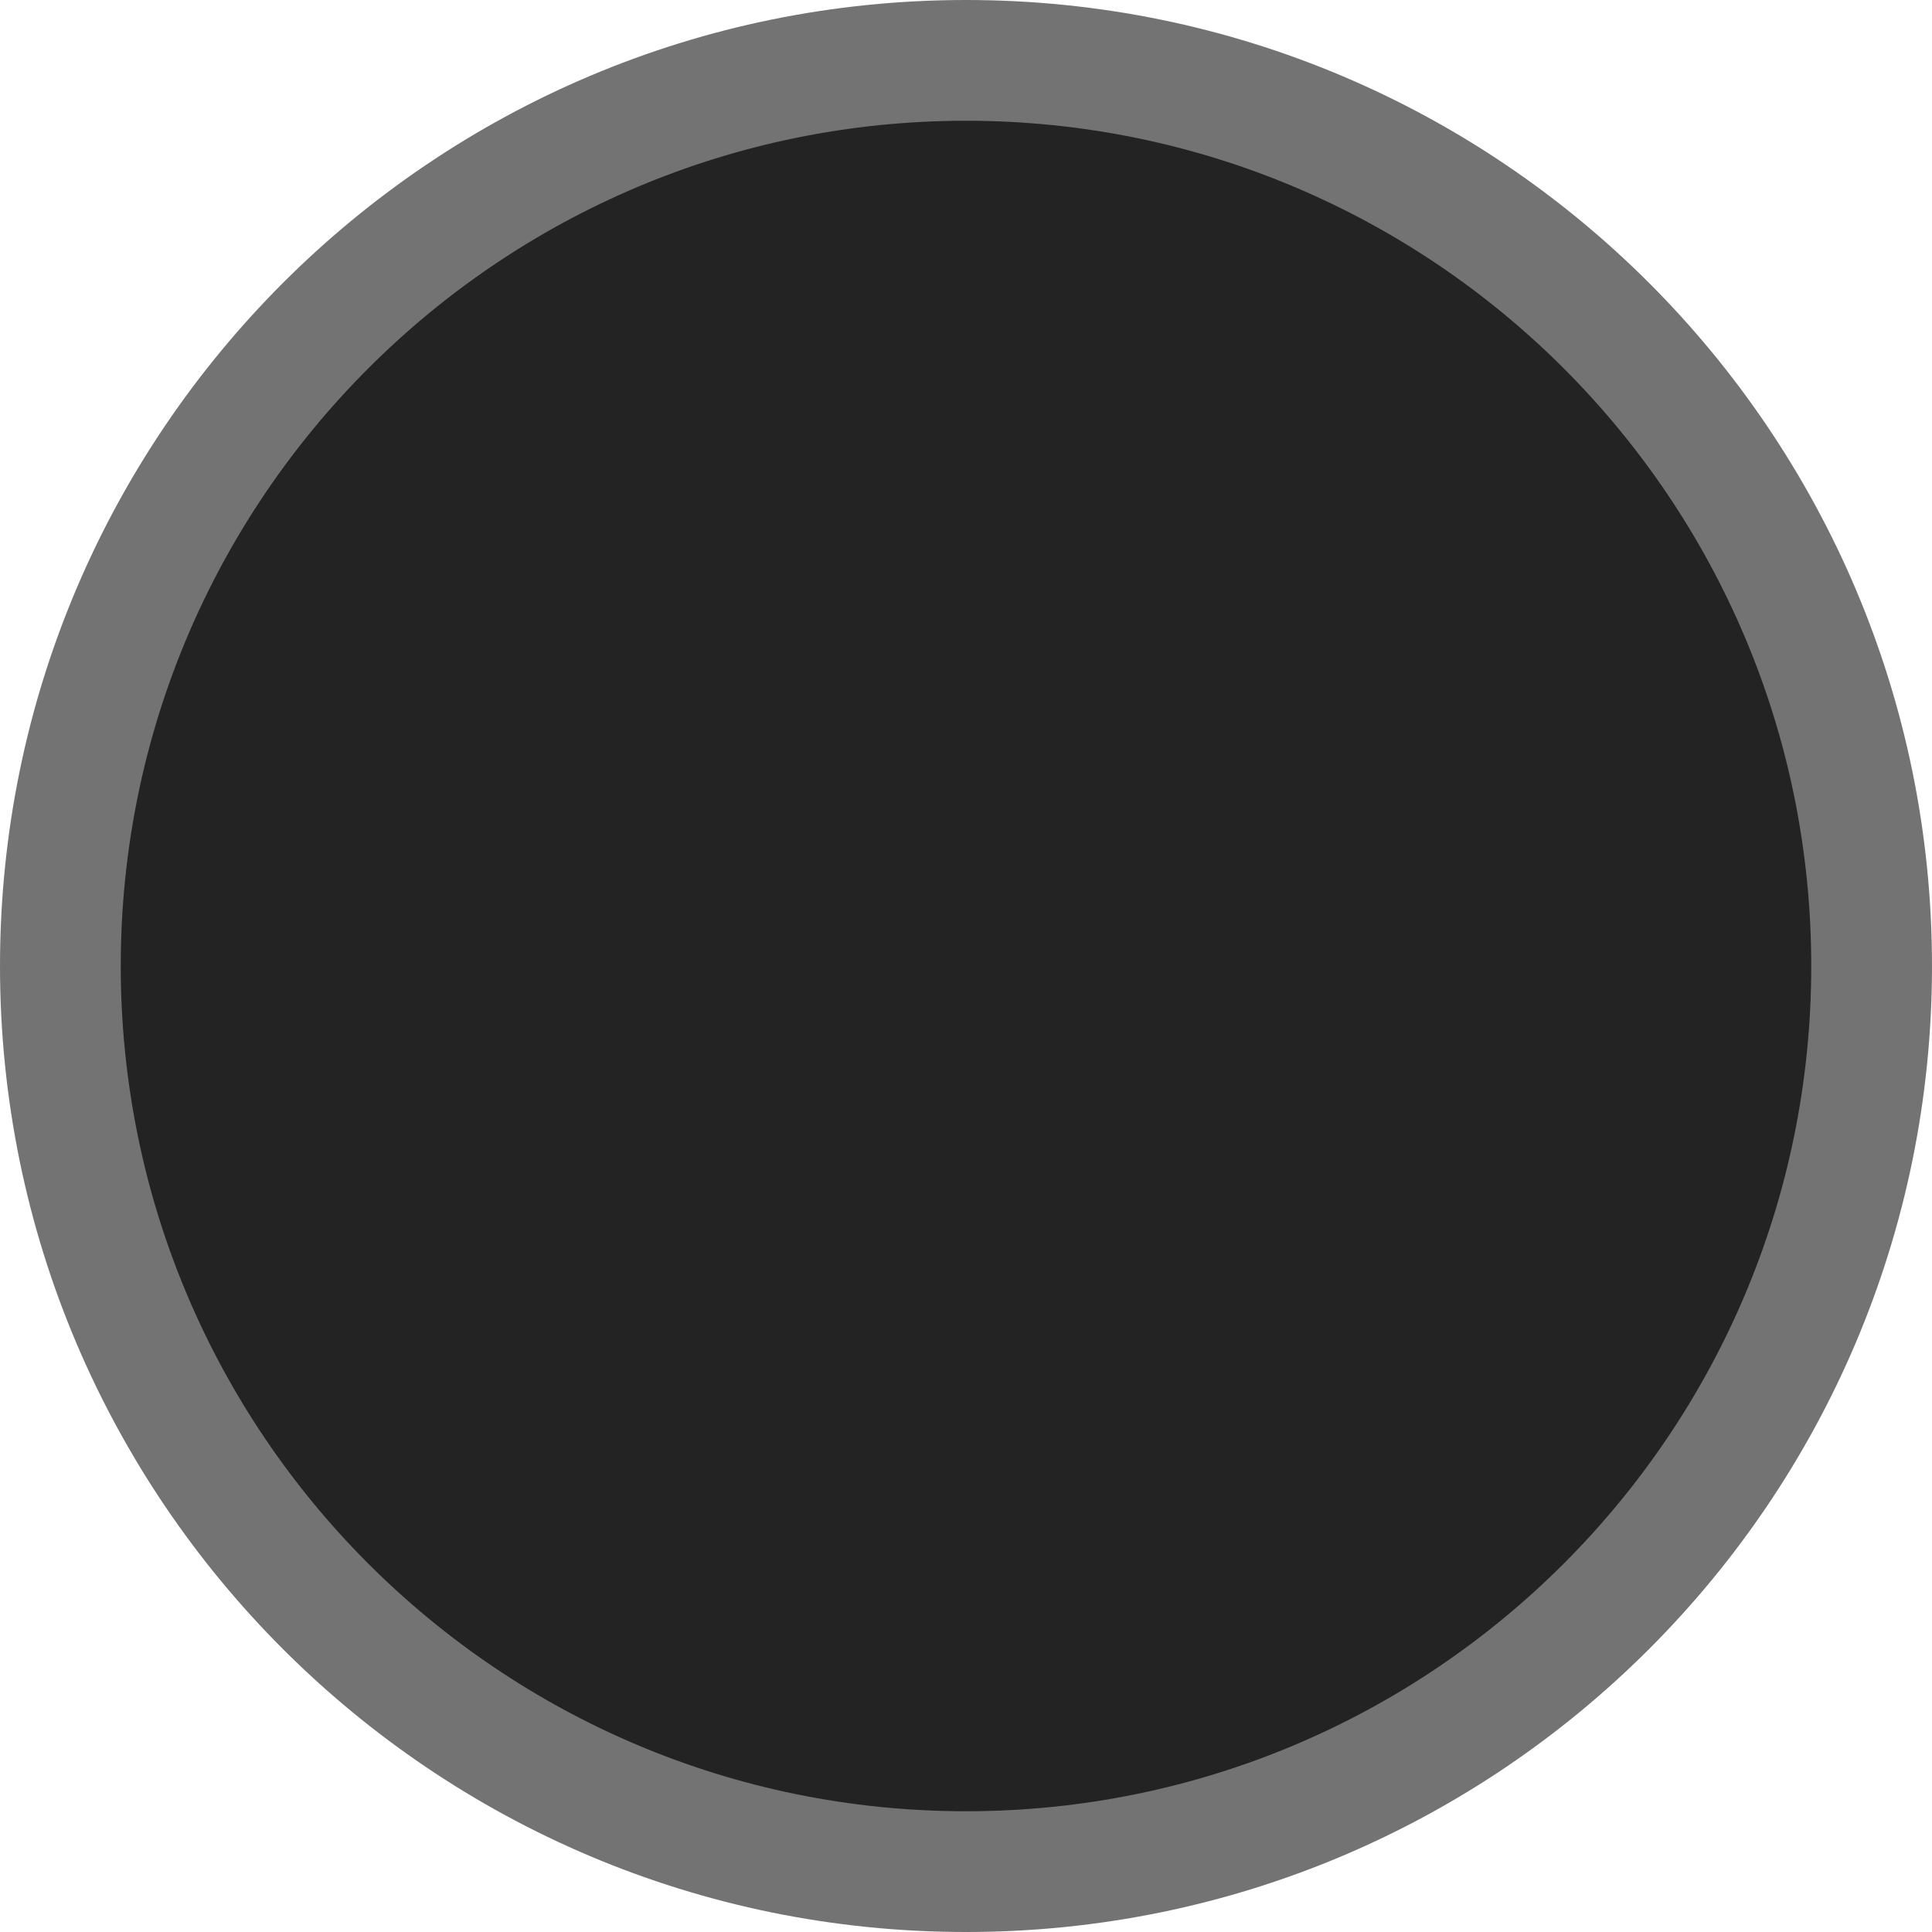
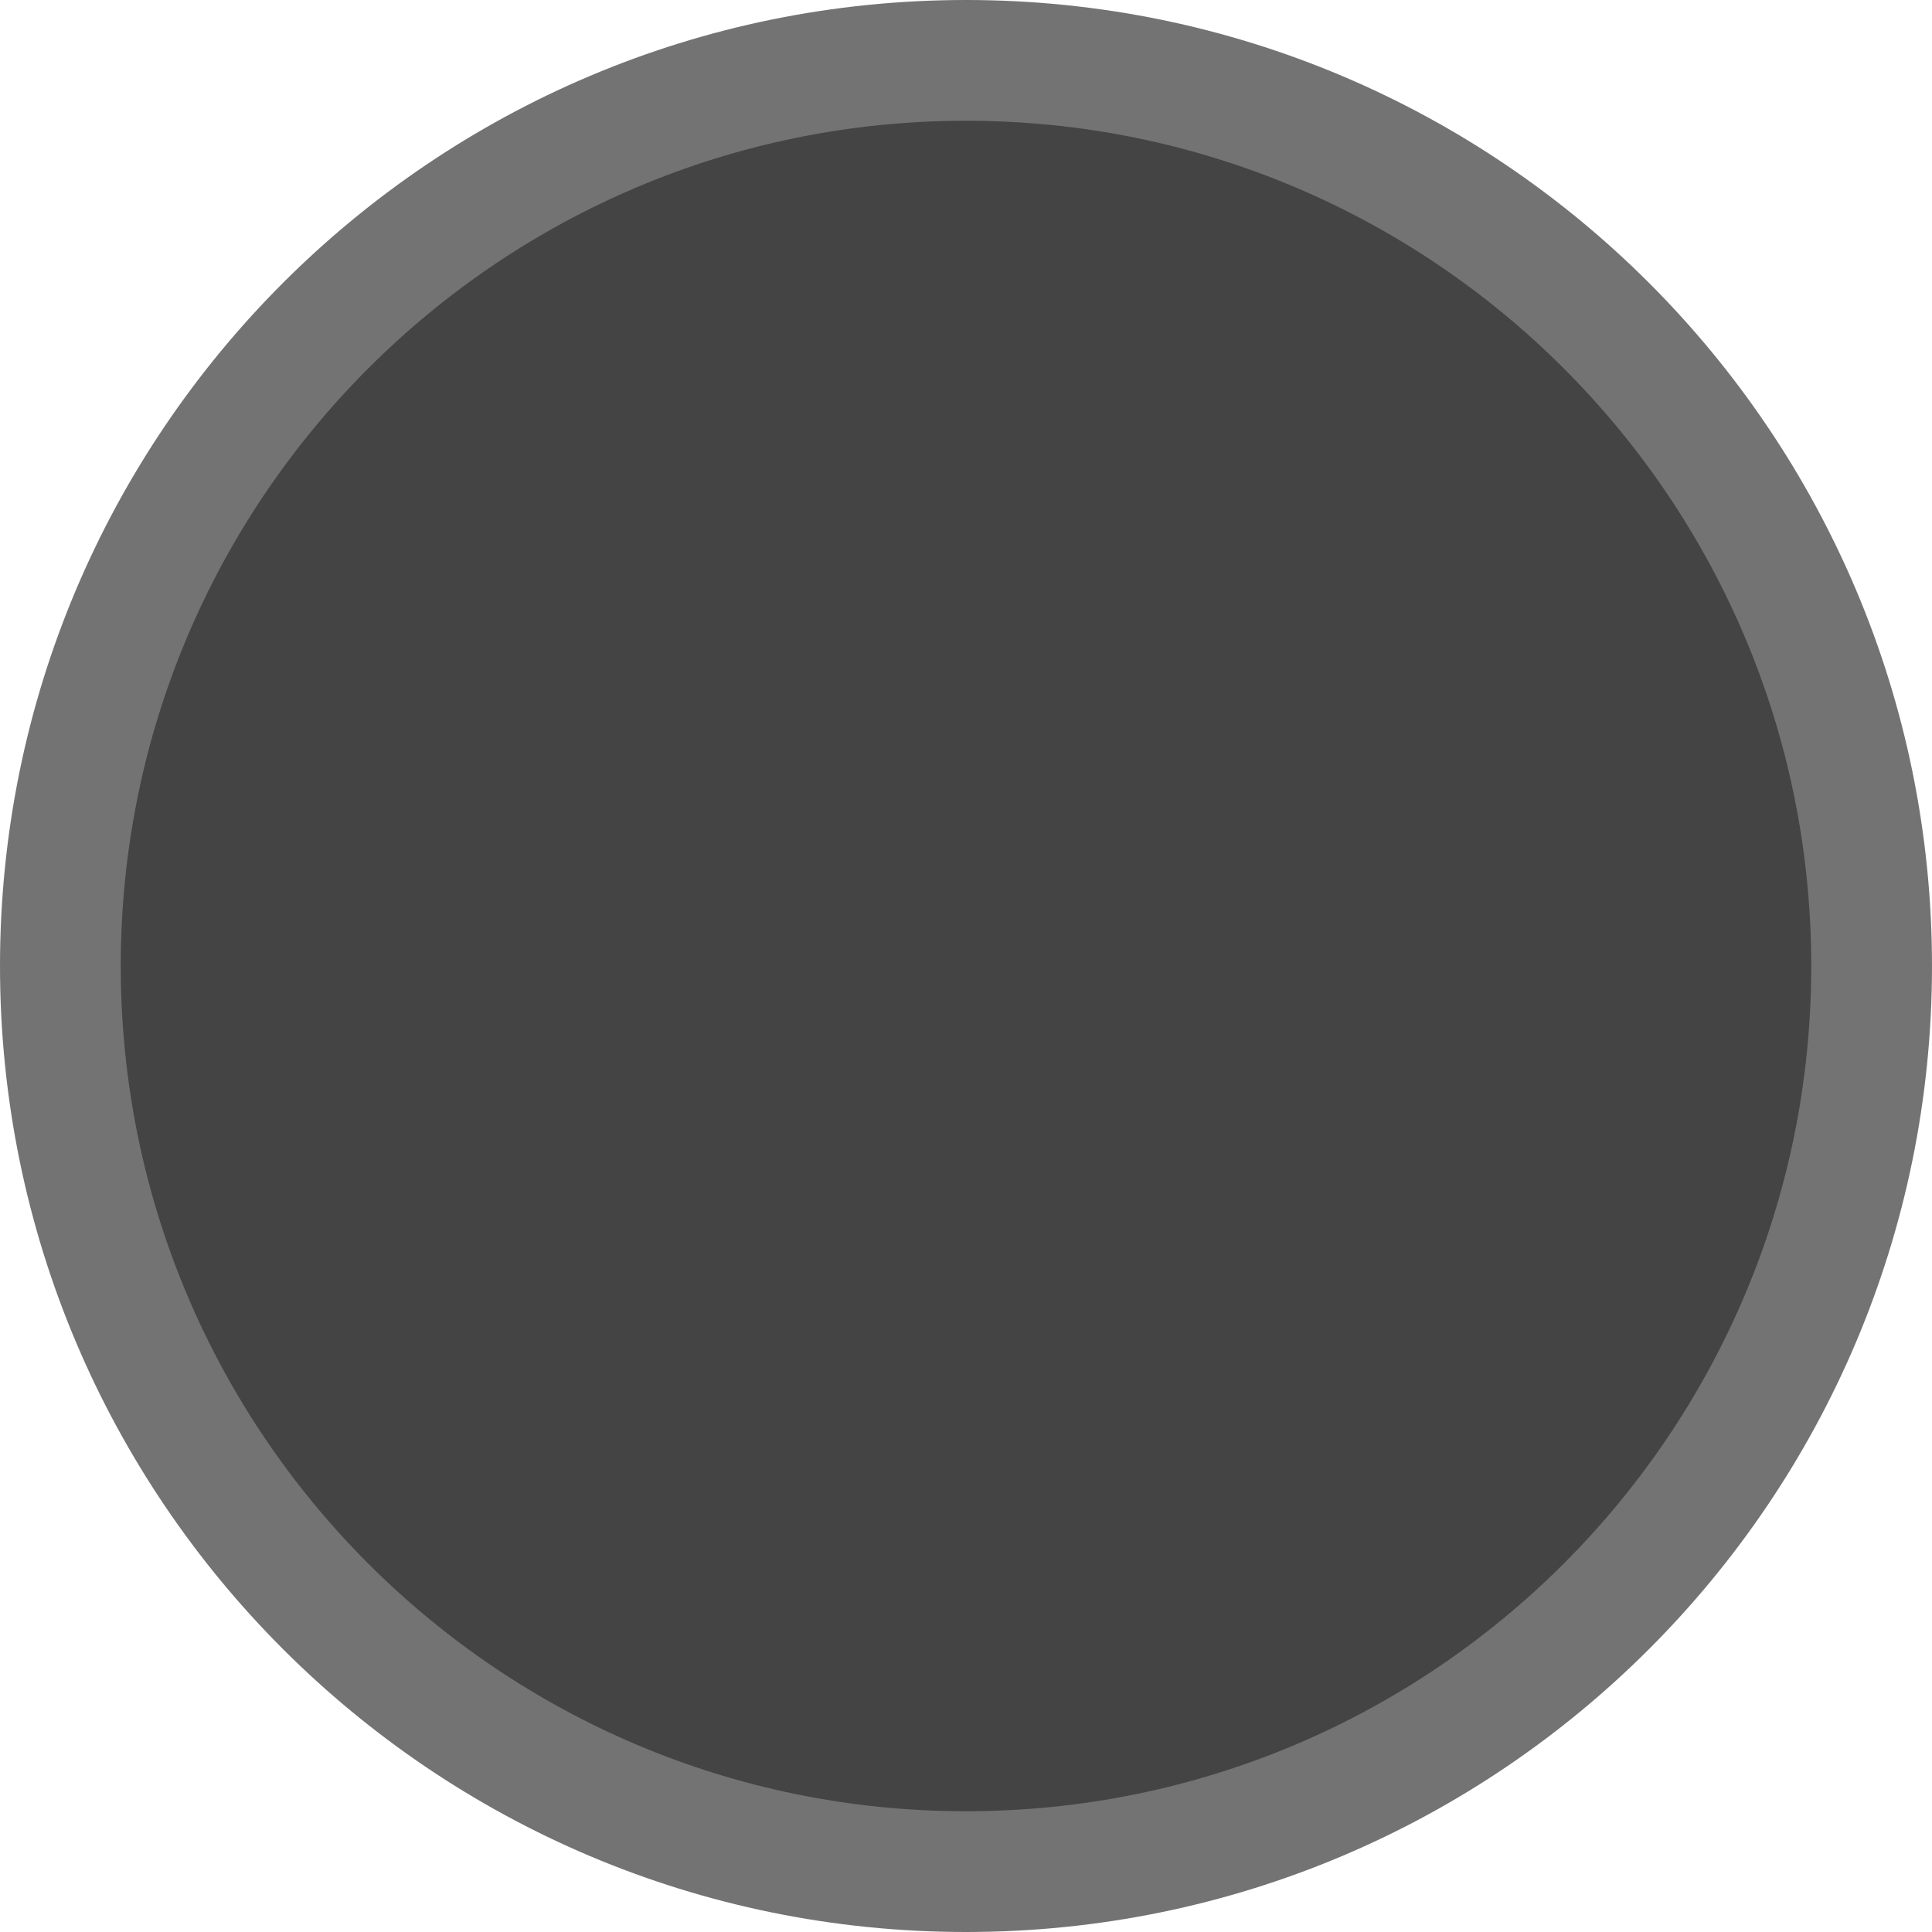
<svg xmlns="http://www.w3.org/2000/svg" width="16" height="16" id="svg11300" version="1.0" style="display:inline;enable-background:new">
  <defs id="defs3" />
  <g style="display:inline" id="layer1" transform="translate(0,-284)">
    <path transform="matrix(2,0,0,2,16,304)" d="m 0,-6 a 4,4 0 0 1 -4,4 4,4 0 0 1 -4,-4 4,4 0 0 1 4,-4 4,4 0 0 1 4,4 z" id="path4514" style="fill:#000000;fill-opacity:1;stroke:none;opacity:0.55" />
-     <path style="fill:#232323;fill-opacity:1;stroke:none" id="path4306" d="m 0,-6 a 4,4 0 0 1 -4,4 4,4 0 0 1 -4,-4 4,4 0 0 1 4,-4 4,4 0 0 1 4,4 z" transform="matrix(1.75,0,0,1.75,15,302.5)" />
+     <path style="fill:#444444;fill-opacity:1;stroke:none" id="path4306" d="m 0,-6 a 4,4 0 0 1 -4,4 4,4 0 0 1 -4,-4 4,4 0 0 1 4,-4 4,4 0 0 1 4,4 z" transform="matrix(1.75,0,0,1.75,15,302.5)" />
  </g>
</svg>
